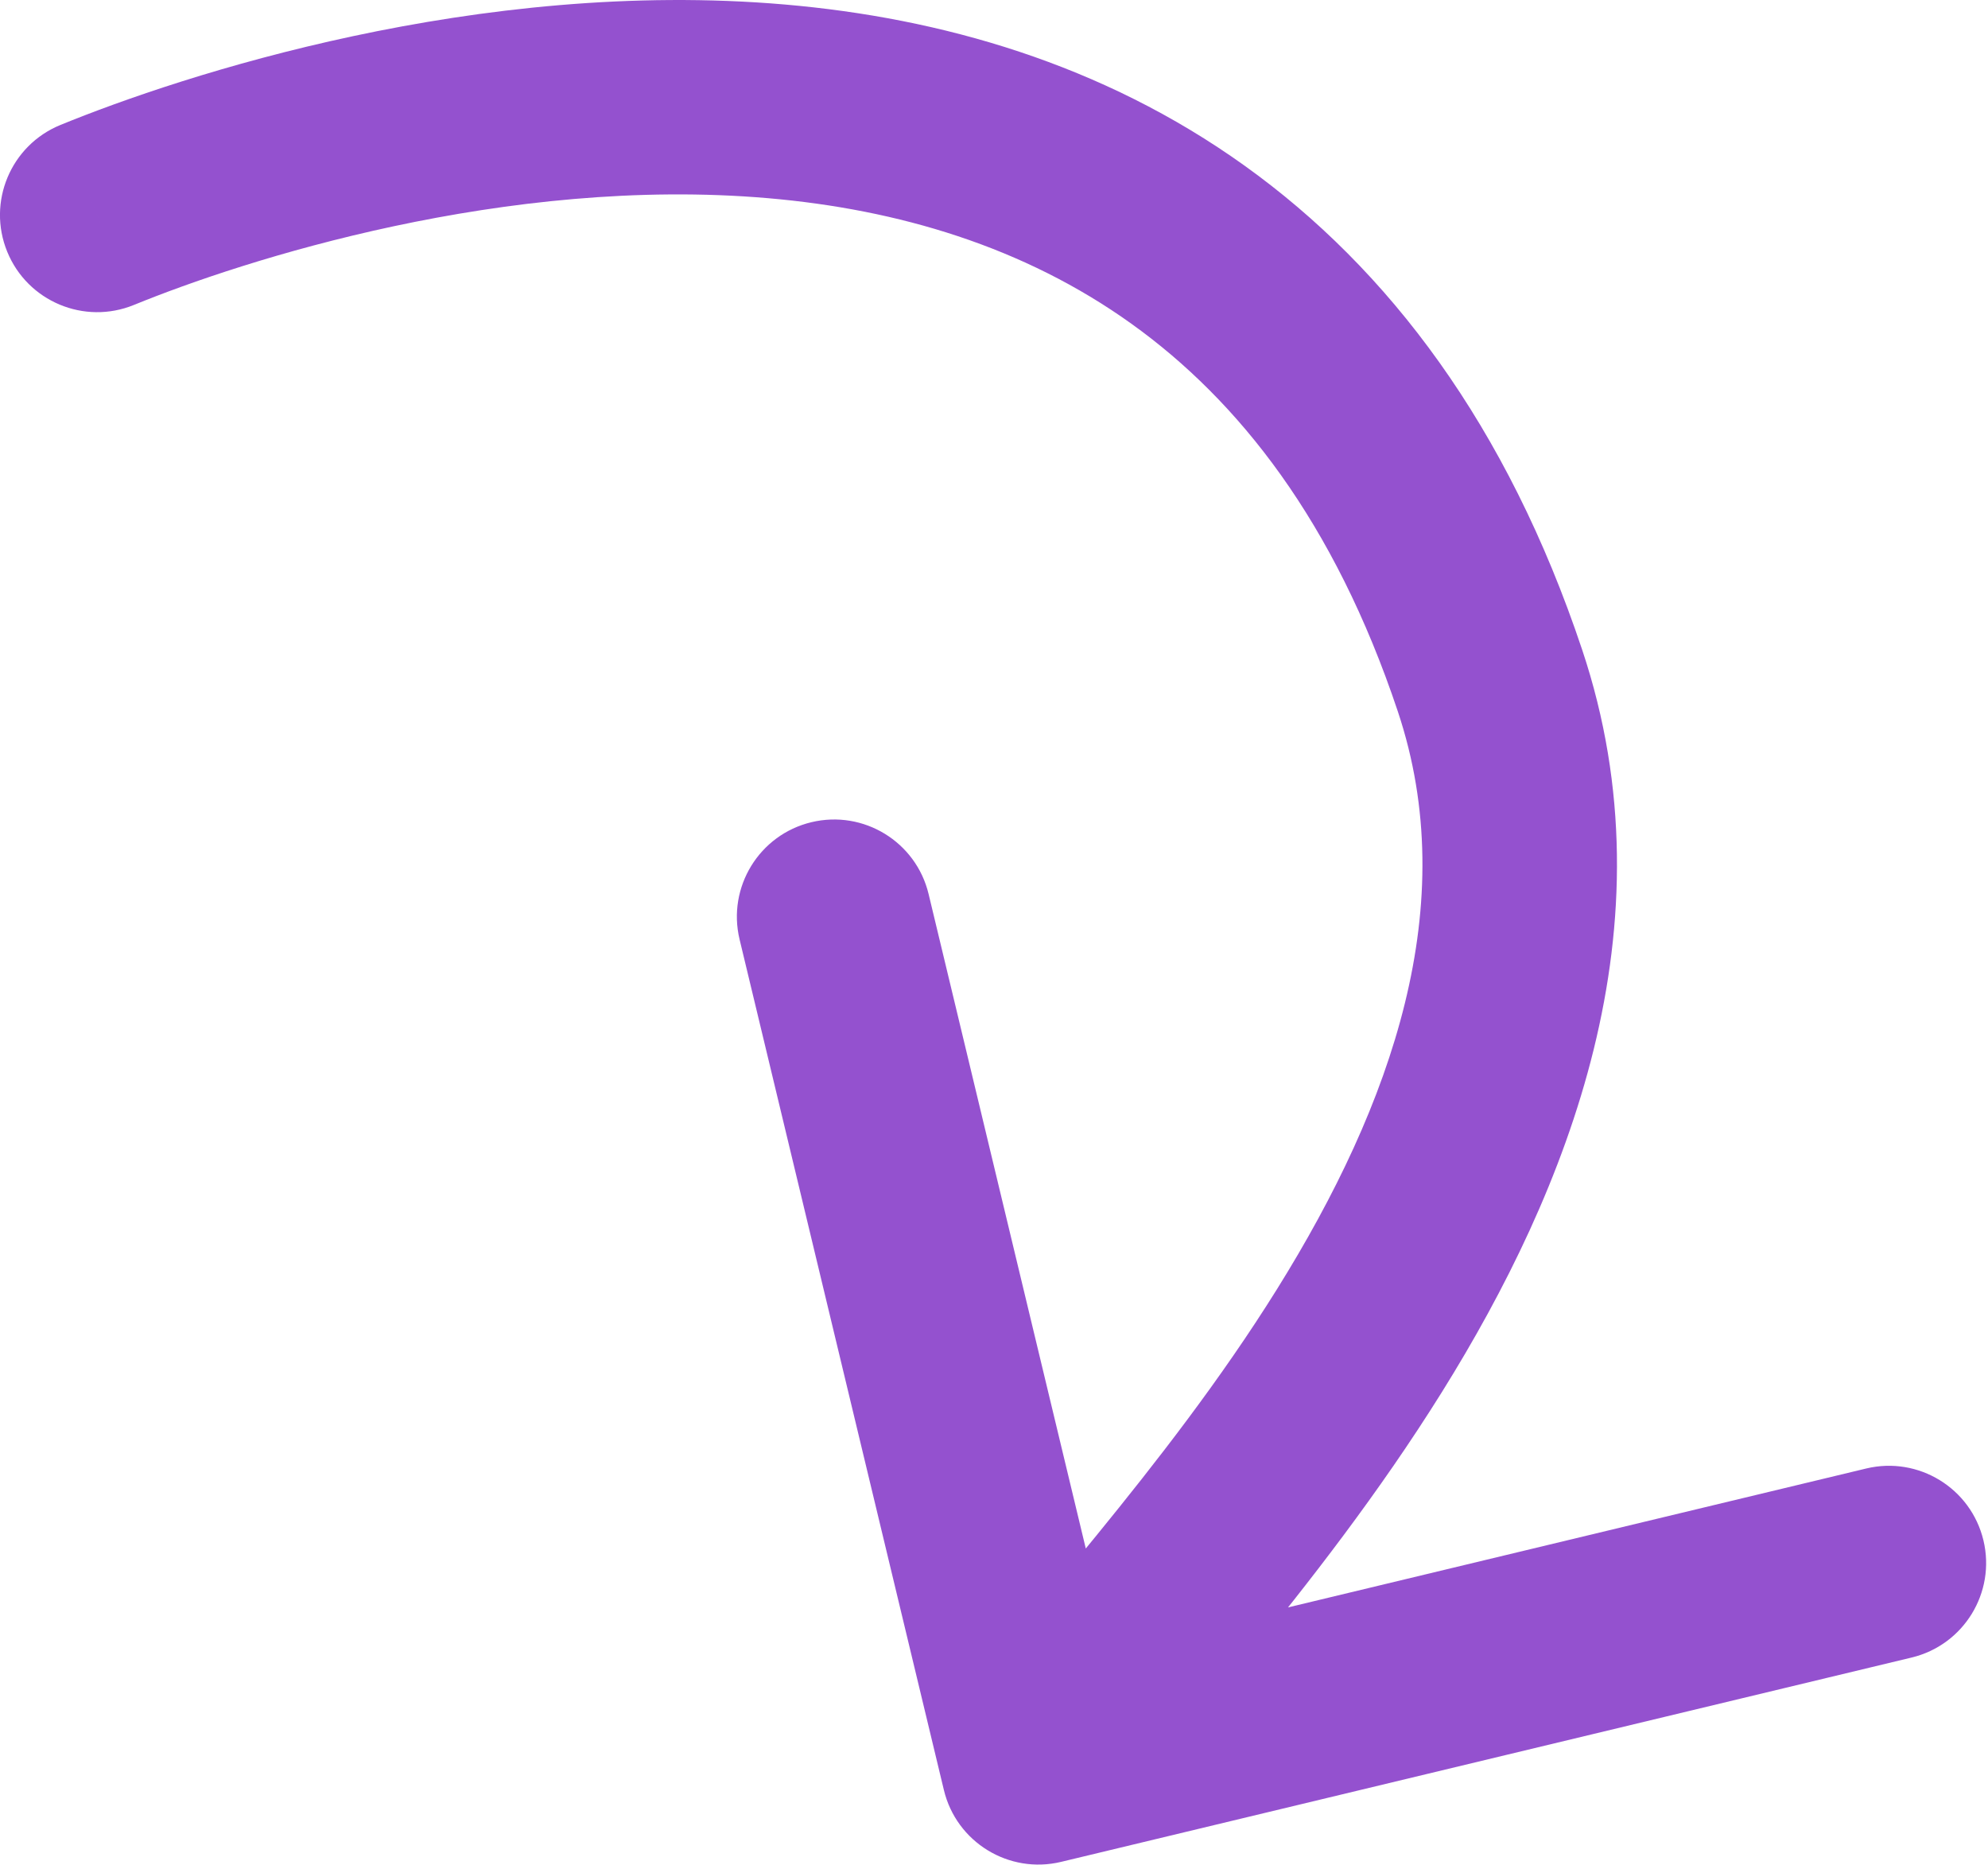
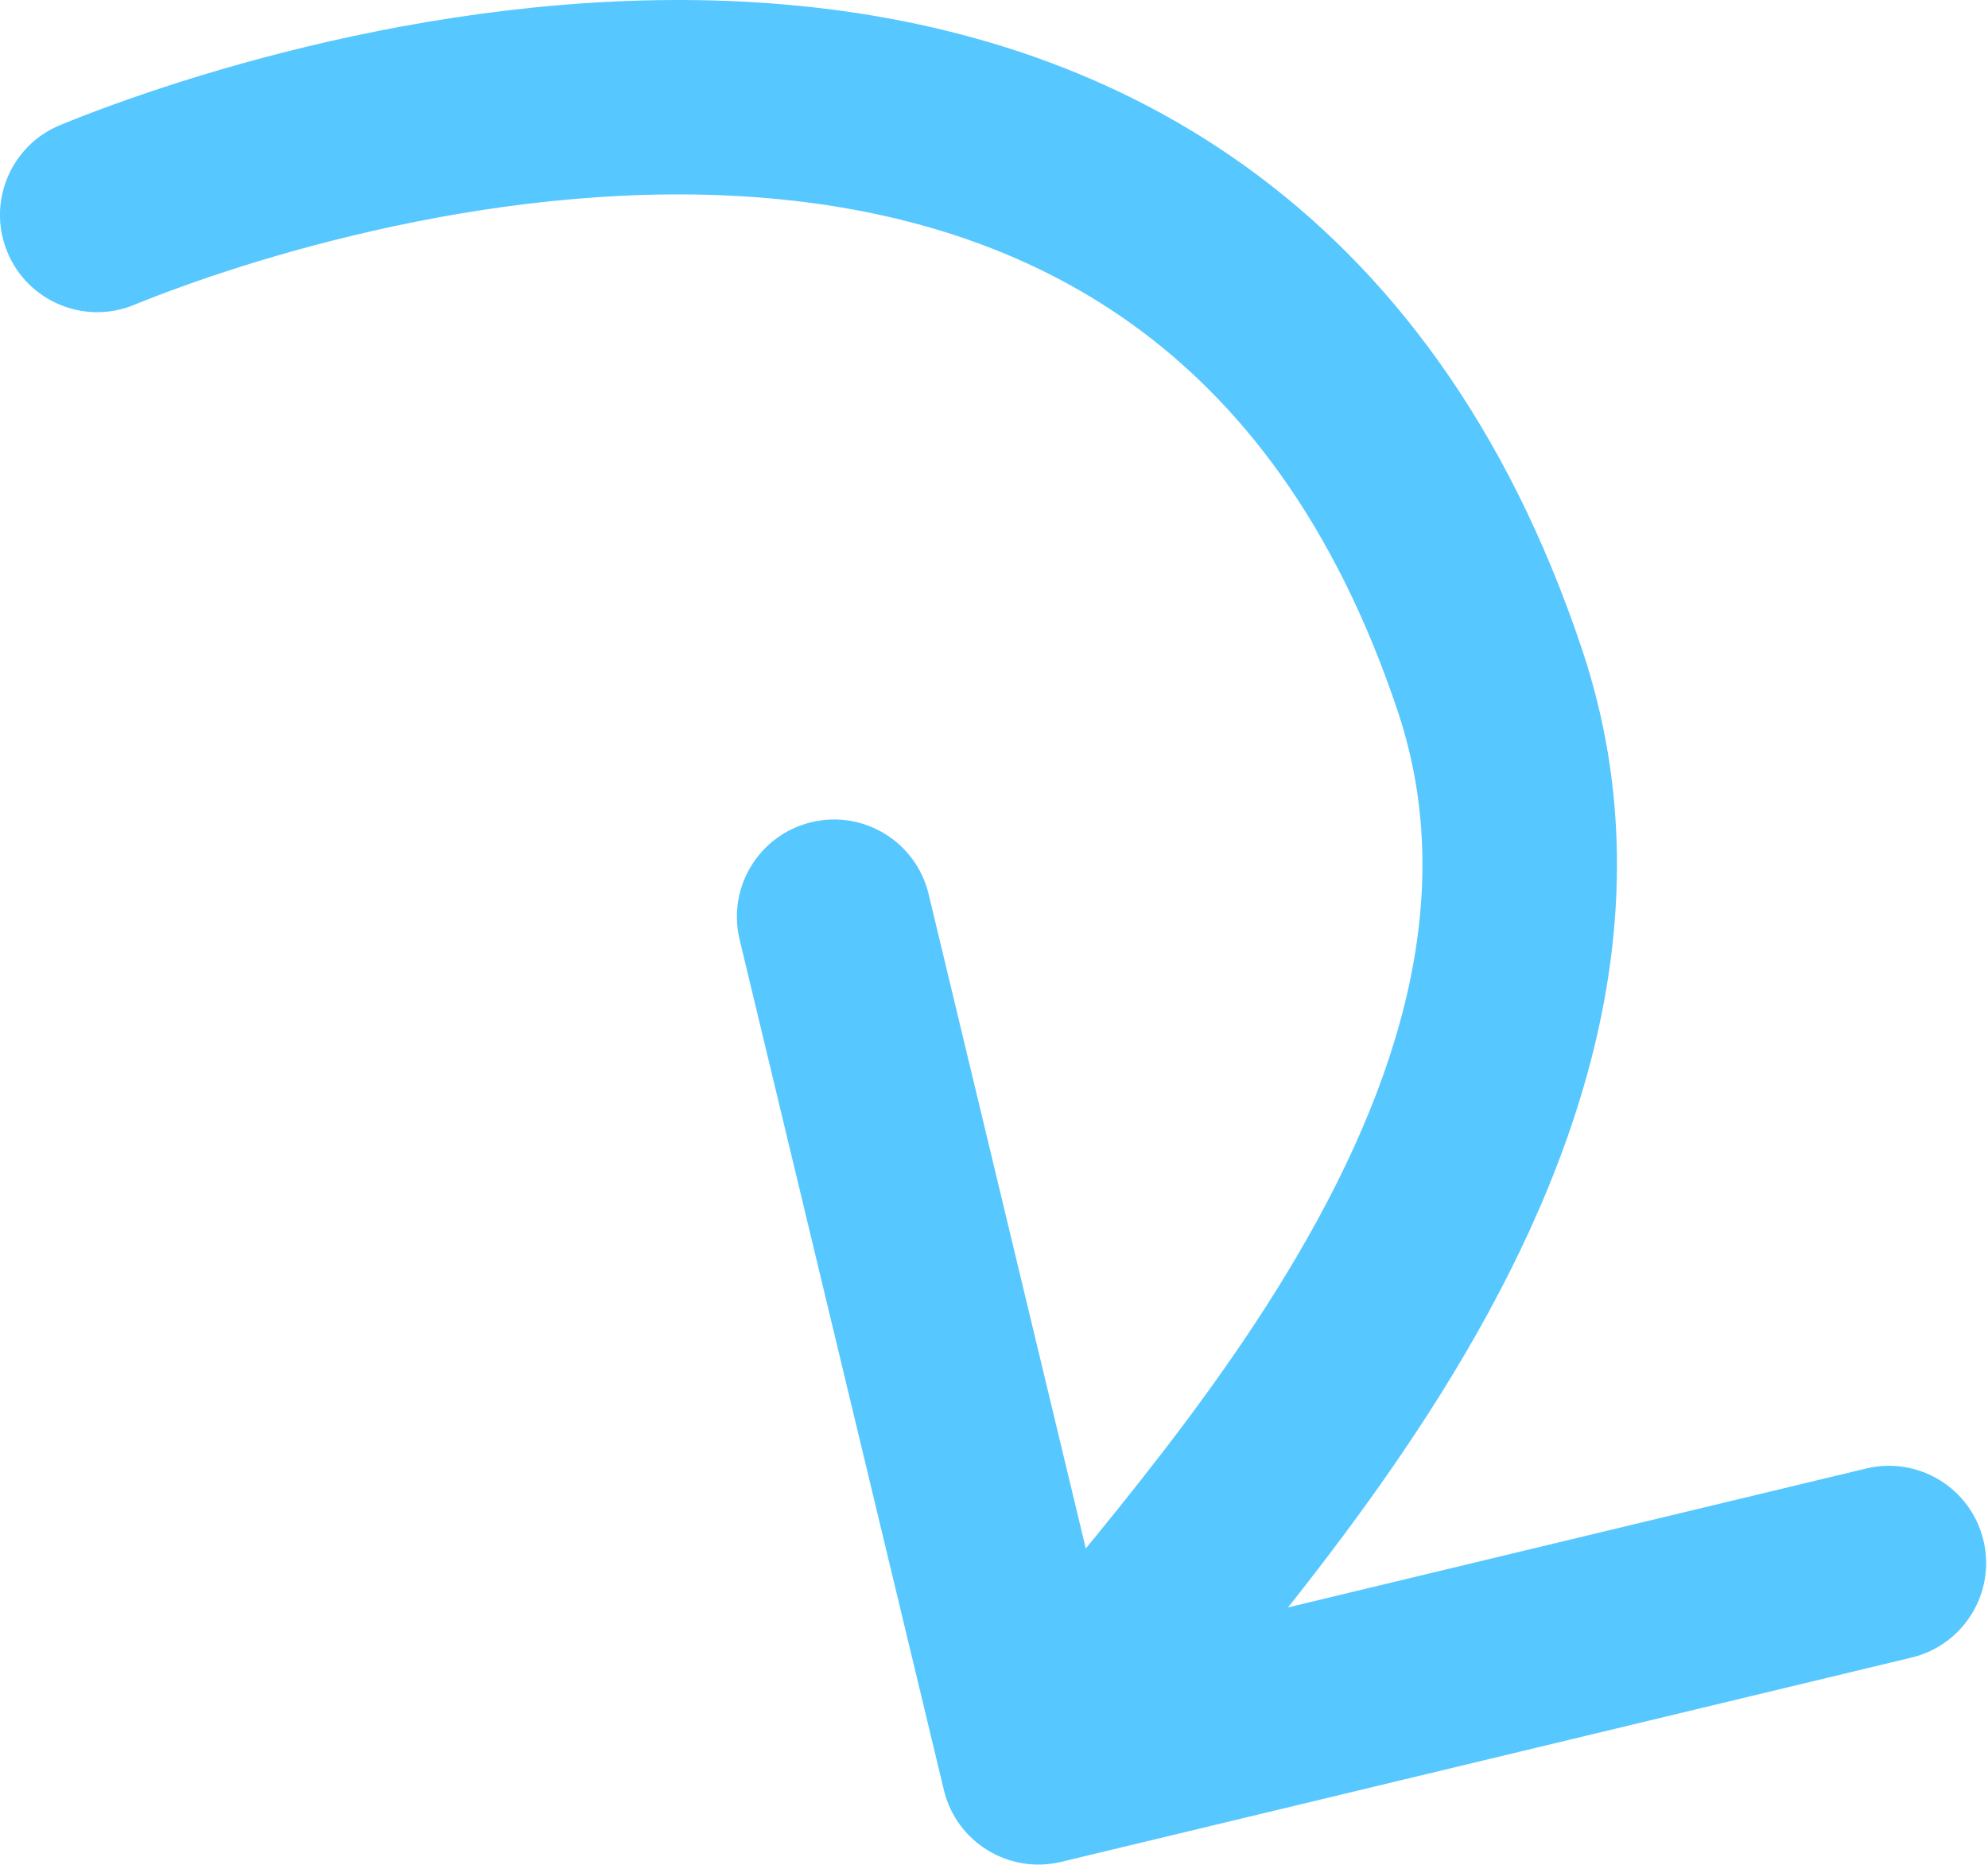
<svg xmlns="http://www.w3.org/2000/svg" width="225" height="211" viewBox="0 0 225 211" fill="none">
-   <path d="M6.837 14.142C1.214 16.441 -1.481 22.863 0.818 28.487C3.117 34.11 9.539 36.805 15.163 34.506L6.837 14.142ZM168.639 77.027L179.072 73.541L168.639 77.027ZM106.829 202.569C108.248 208.476 114.187 212.115 120.094 210.696L216.356 187.572C222.263 186.153 225.901 180.214 224.482 174.307C223.063 168.4 217.124 164.761 211.217 166.18L125.651 186.735L105.097 101.169C103.678 95.262 97.739 91.624 91.832 93.043C85.924 94.462 82.286 100.401 83.705 106.308L106.829 202.569ZM11 24.324L15.163 34.506C27.575 29.432 57.246 19.862 86.939 22.429C101.611 23.697 115.846 27.89 128.057 36.64C140.17 45.319 151.017 58.997 158.206 80.513L168.639 77.027L179.072 73.541C170.584 48.138 157.162 30.43 140.872 18.757C124.68 7.154 106.378 2.027 88.834 0.511C54.097 -2.492 20.627 8.505 6.837 14.142L11 24.324ZM168.639 77.027L158.206 80.513C165.495 102.324 157.619 124.885 144.539 145.871C138.105 156.193 130.75 165.59 124.13 173.718C117.922 181.341 111.411 188.922 108.145 194.254L117.525 200L126.905 205.746C129.15 202.08 134.005 196.431 141.188 187.611C147.96 179.297 156.023 169.037 163.209 157.507C177.369 134.789 189.538 104.861 179.072 73.541L168.639 77.027Z" fill="#9451CF" />
+   <path d="M6.837 14.142C1.214 16.441 -1.481 22.863 0.818 28.487C3.117 34.11 9.539 36.805 15.163 34.506L6.837 14.142ZM168.639 77.027L179.072 73.541L168.639 77.027ZM106.829 202.569C108.248 208.476 114.187 212.115 120.094 210.696L216.356 187.572C222.263 186.153 225.901 180.214 224.482 174.307C223.063 168.4 217.124 164.761 211.217 166.18L125.651 186.735L105.097 101.169C103.678 95.262 97.739 91.624 91.832 93.043C85.924 94.462 82.286 100.401 83.705 106.308L106.829 202.569ZM11 24.324L15.163 34.506C27.575 29.432 57.246 19.862 86.939 22.429C101.611 23.697 115.846 27.89 128.057 36.64C140.17 45.319 151.017 58.997 158.206 80.513L168.639 77.027L179.072 73.541C170.584 48.138 157.162 30.43 140.872 18.757C124.68 7.154 106.378 2.027 88.834 0.511C54.097 -2.492 20.627 8.505 6.837 14.142L11 24.324ZM168.639 77.027L158.206 80.513C165.495 102.324 157.619 124.885 144.539 145.871C138.105 156.193 130.75 165.59 124.13 173.718C117.922 181.341 111.411 188.922 108.145 194.254L117.525 200L126.905 205.746C129.15 202.08 134.005 196.431 141.188 187.611C147.96 179.297 156.023 169.037 163.209 157.507C177.369 134.789 189.538 104.861 179.072 73.541L168.639 77.027Z" fill="#56C7FF" />
</svg>
